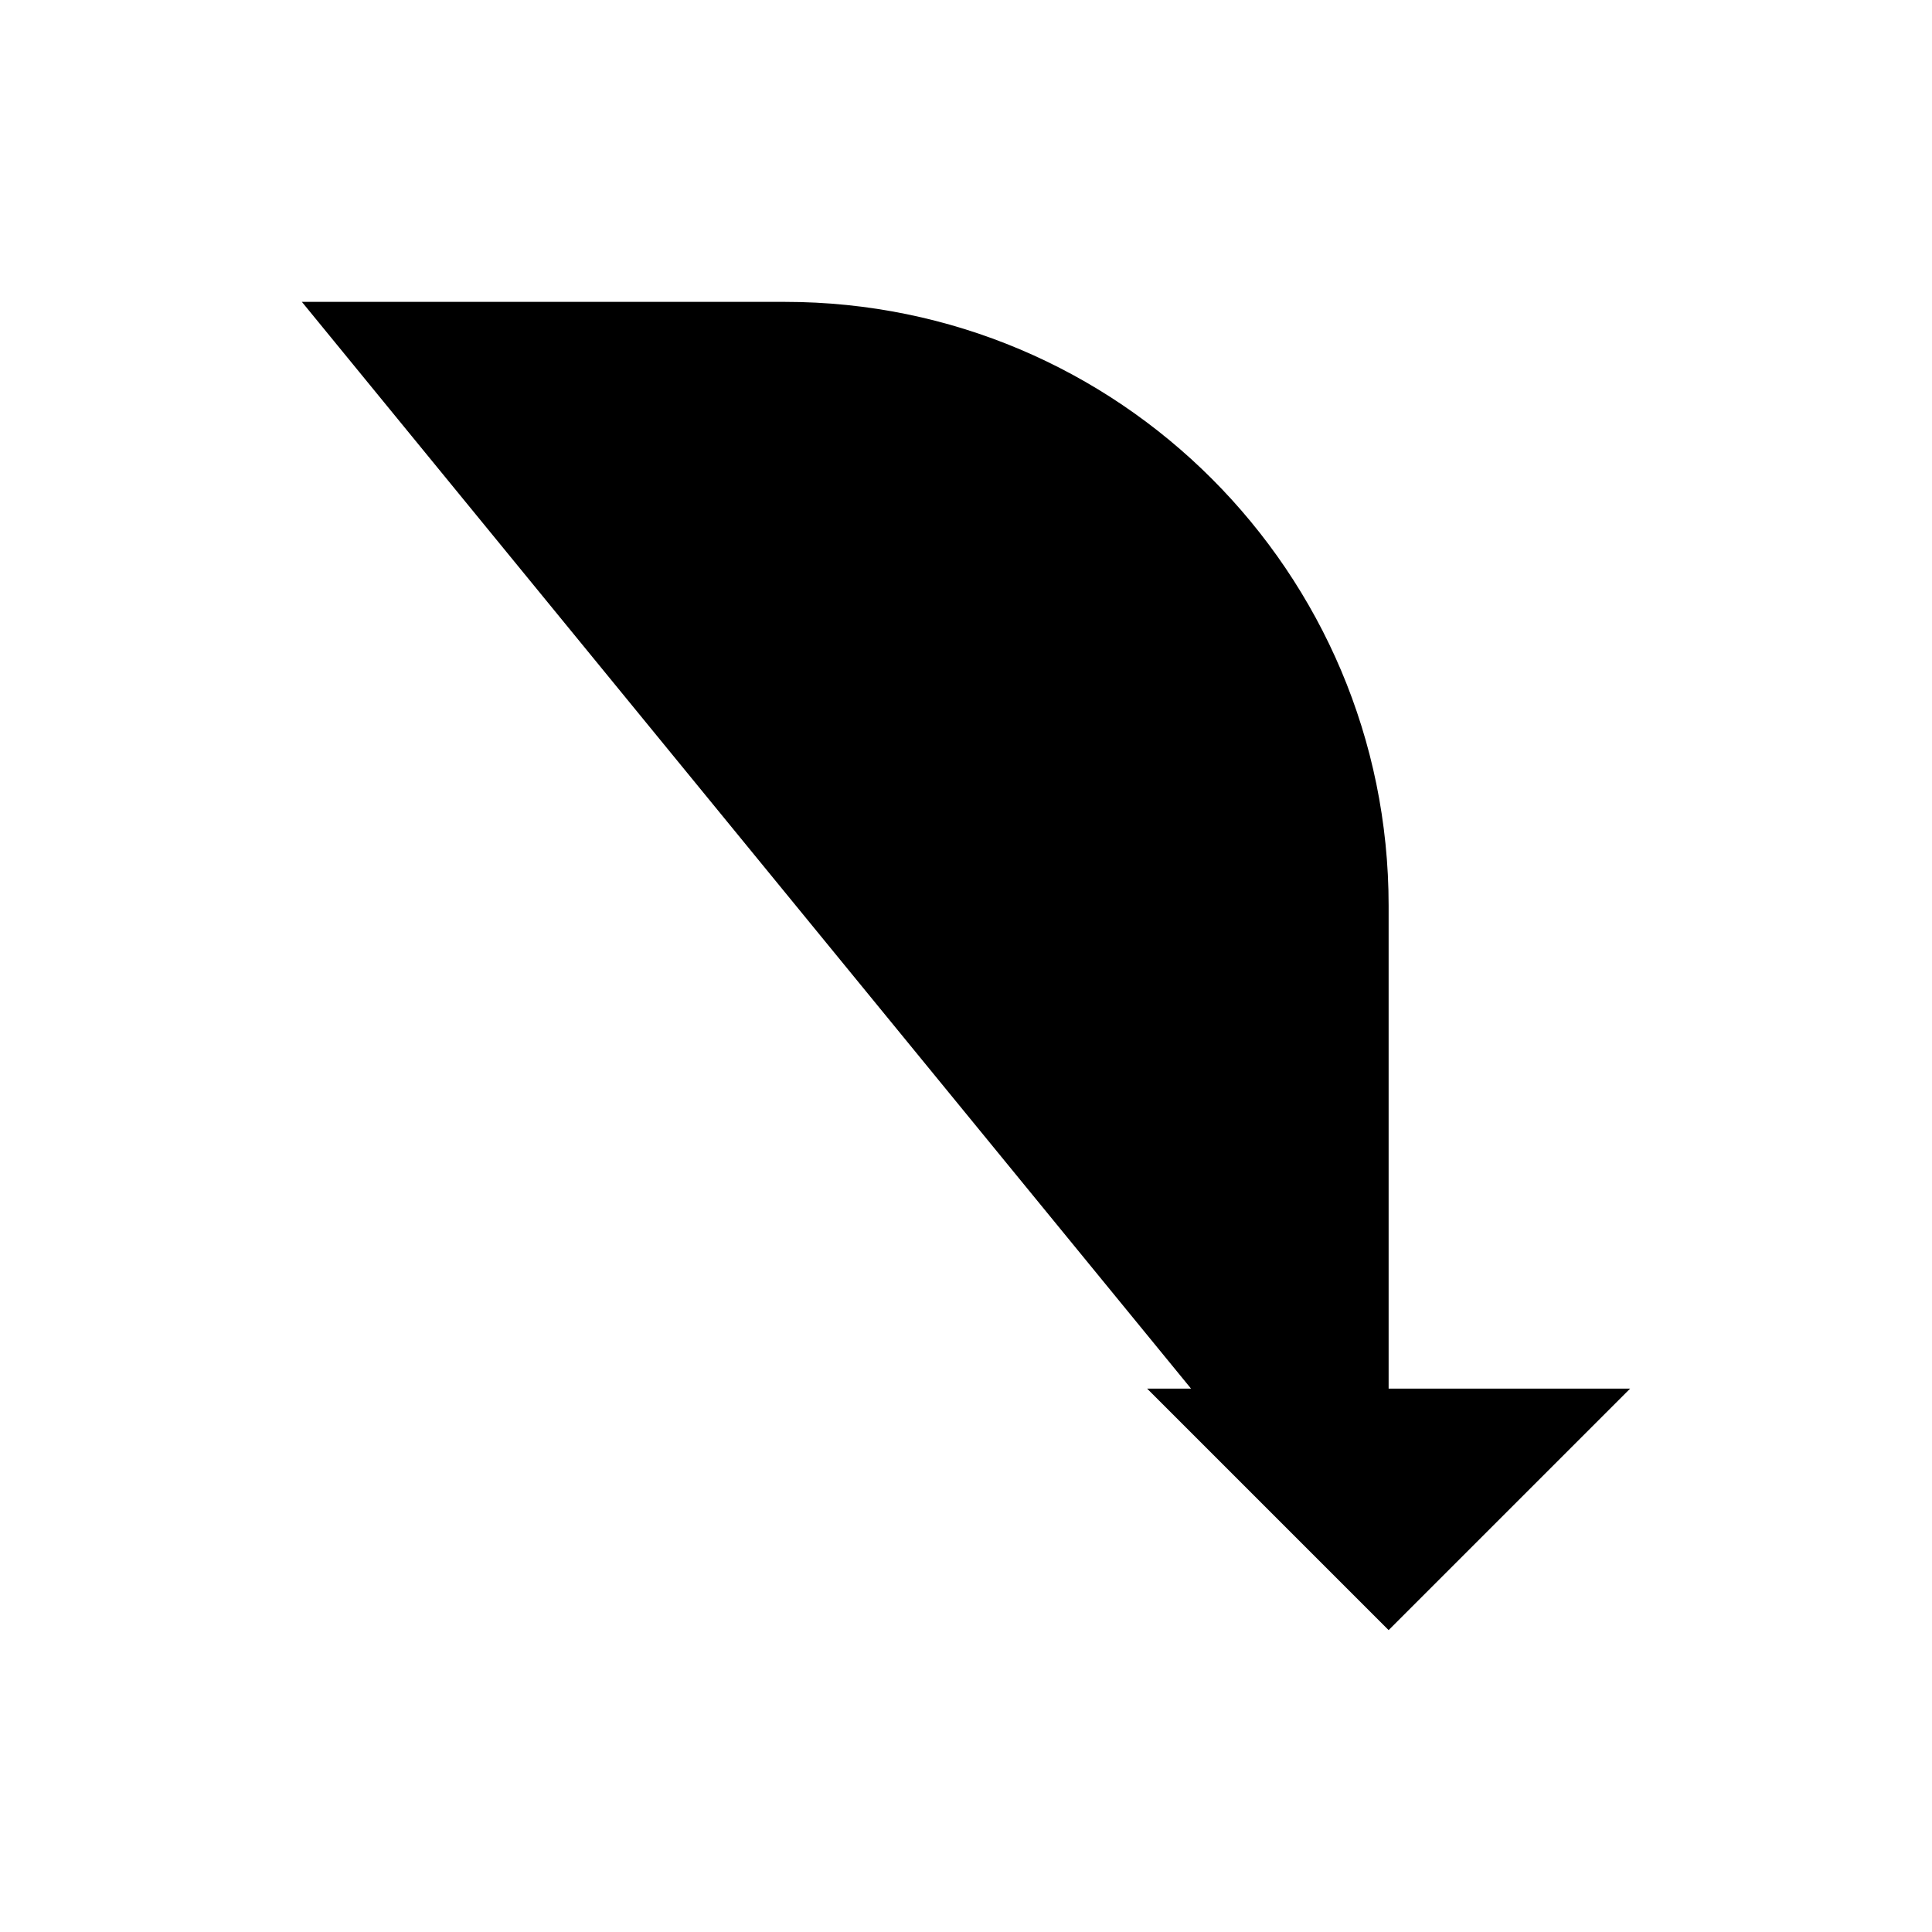
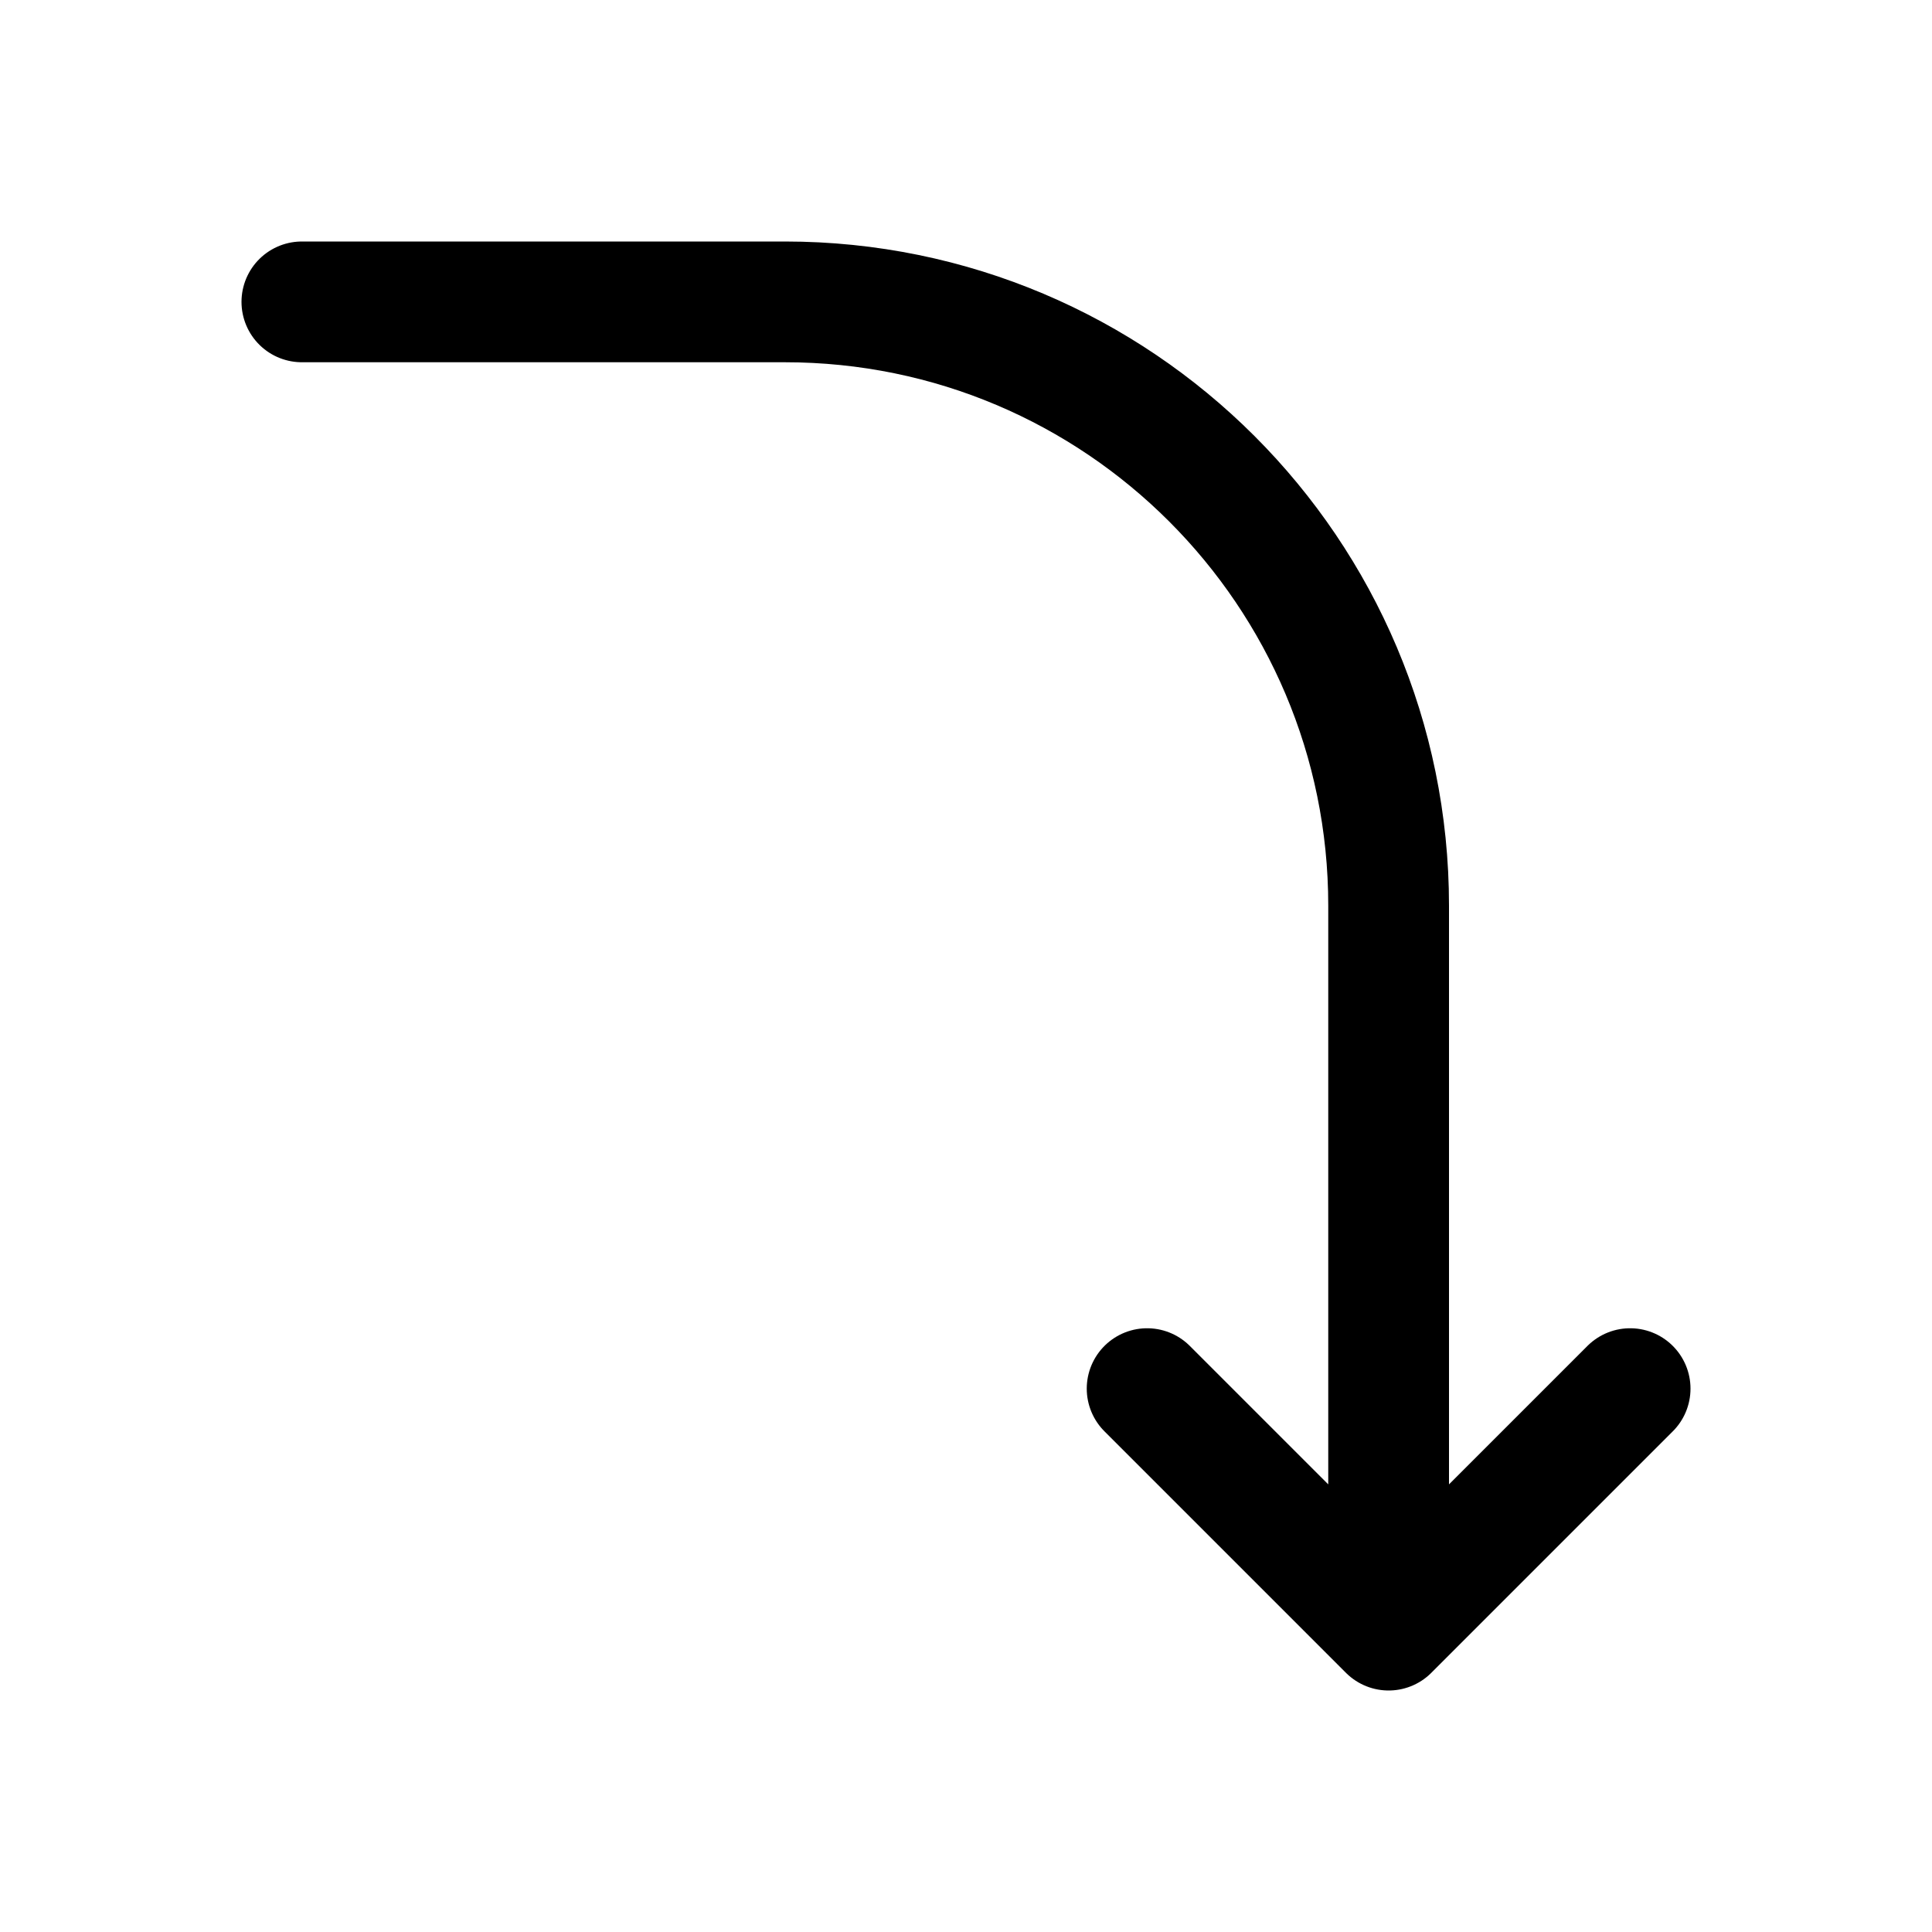
<svg viewBox="0 0 24 24">
-   <path d="M3.75,3.75L9.75,3.75C13.892,3.75,17.25,7.108,17.25,11.25L17.25,20.25M20.25,17.25L17.25,20.25L14.25,17.25" stroke-width="1.5" stroke-linecap="round" stroke-linejoin="round" />
+   <path d="M3.75,3.75L9.75,3.75C13.892,3.75,17.25,7.108,17.25,11.25L17.25,20.25M20.25,17.25L17.25,20.25L14.25,17.25" fill="none" stroke="currentColor" stroke-width="1.5" stroke-linecap="round" stroke-linejoin="round" />
</svg>
